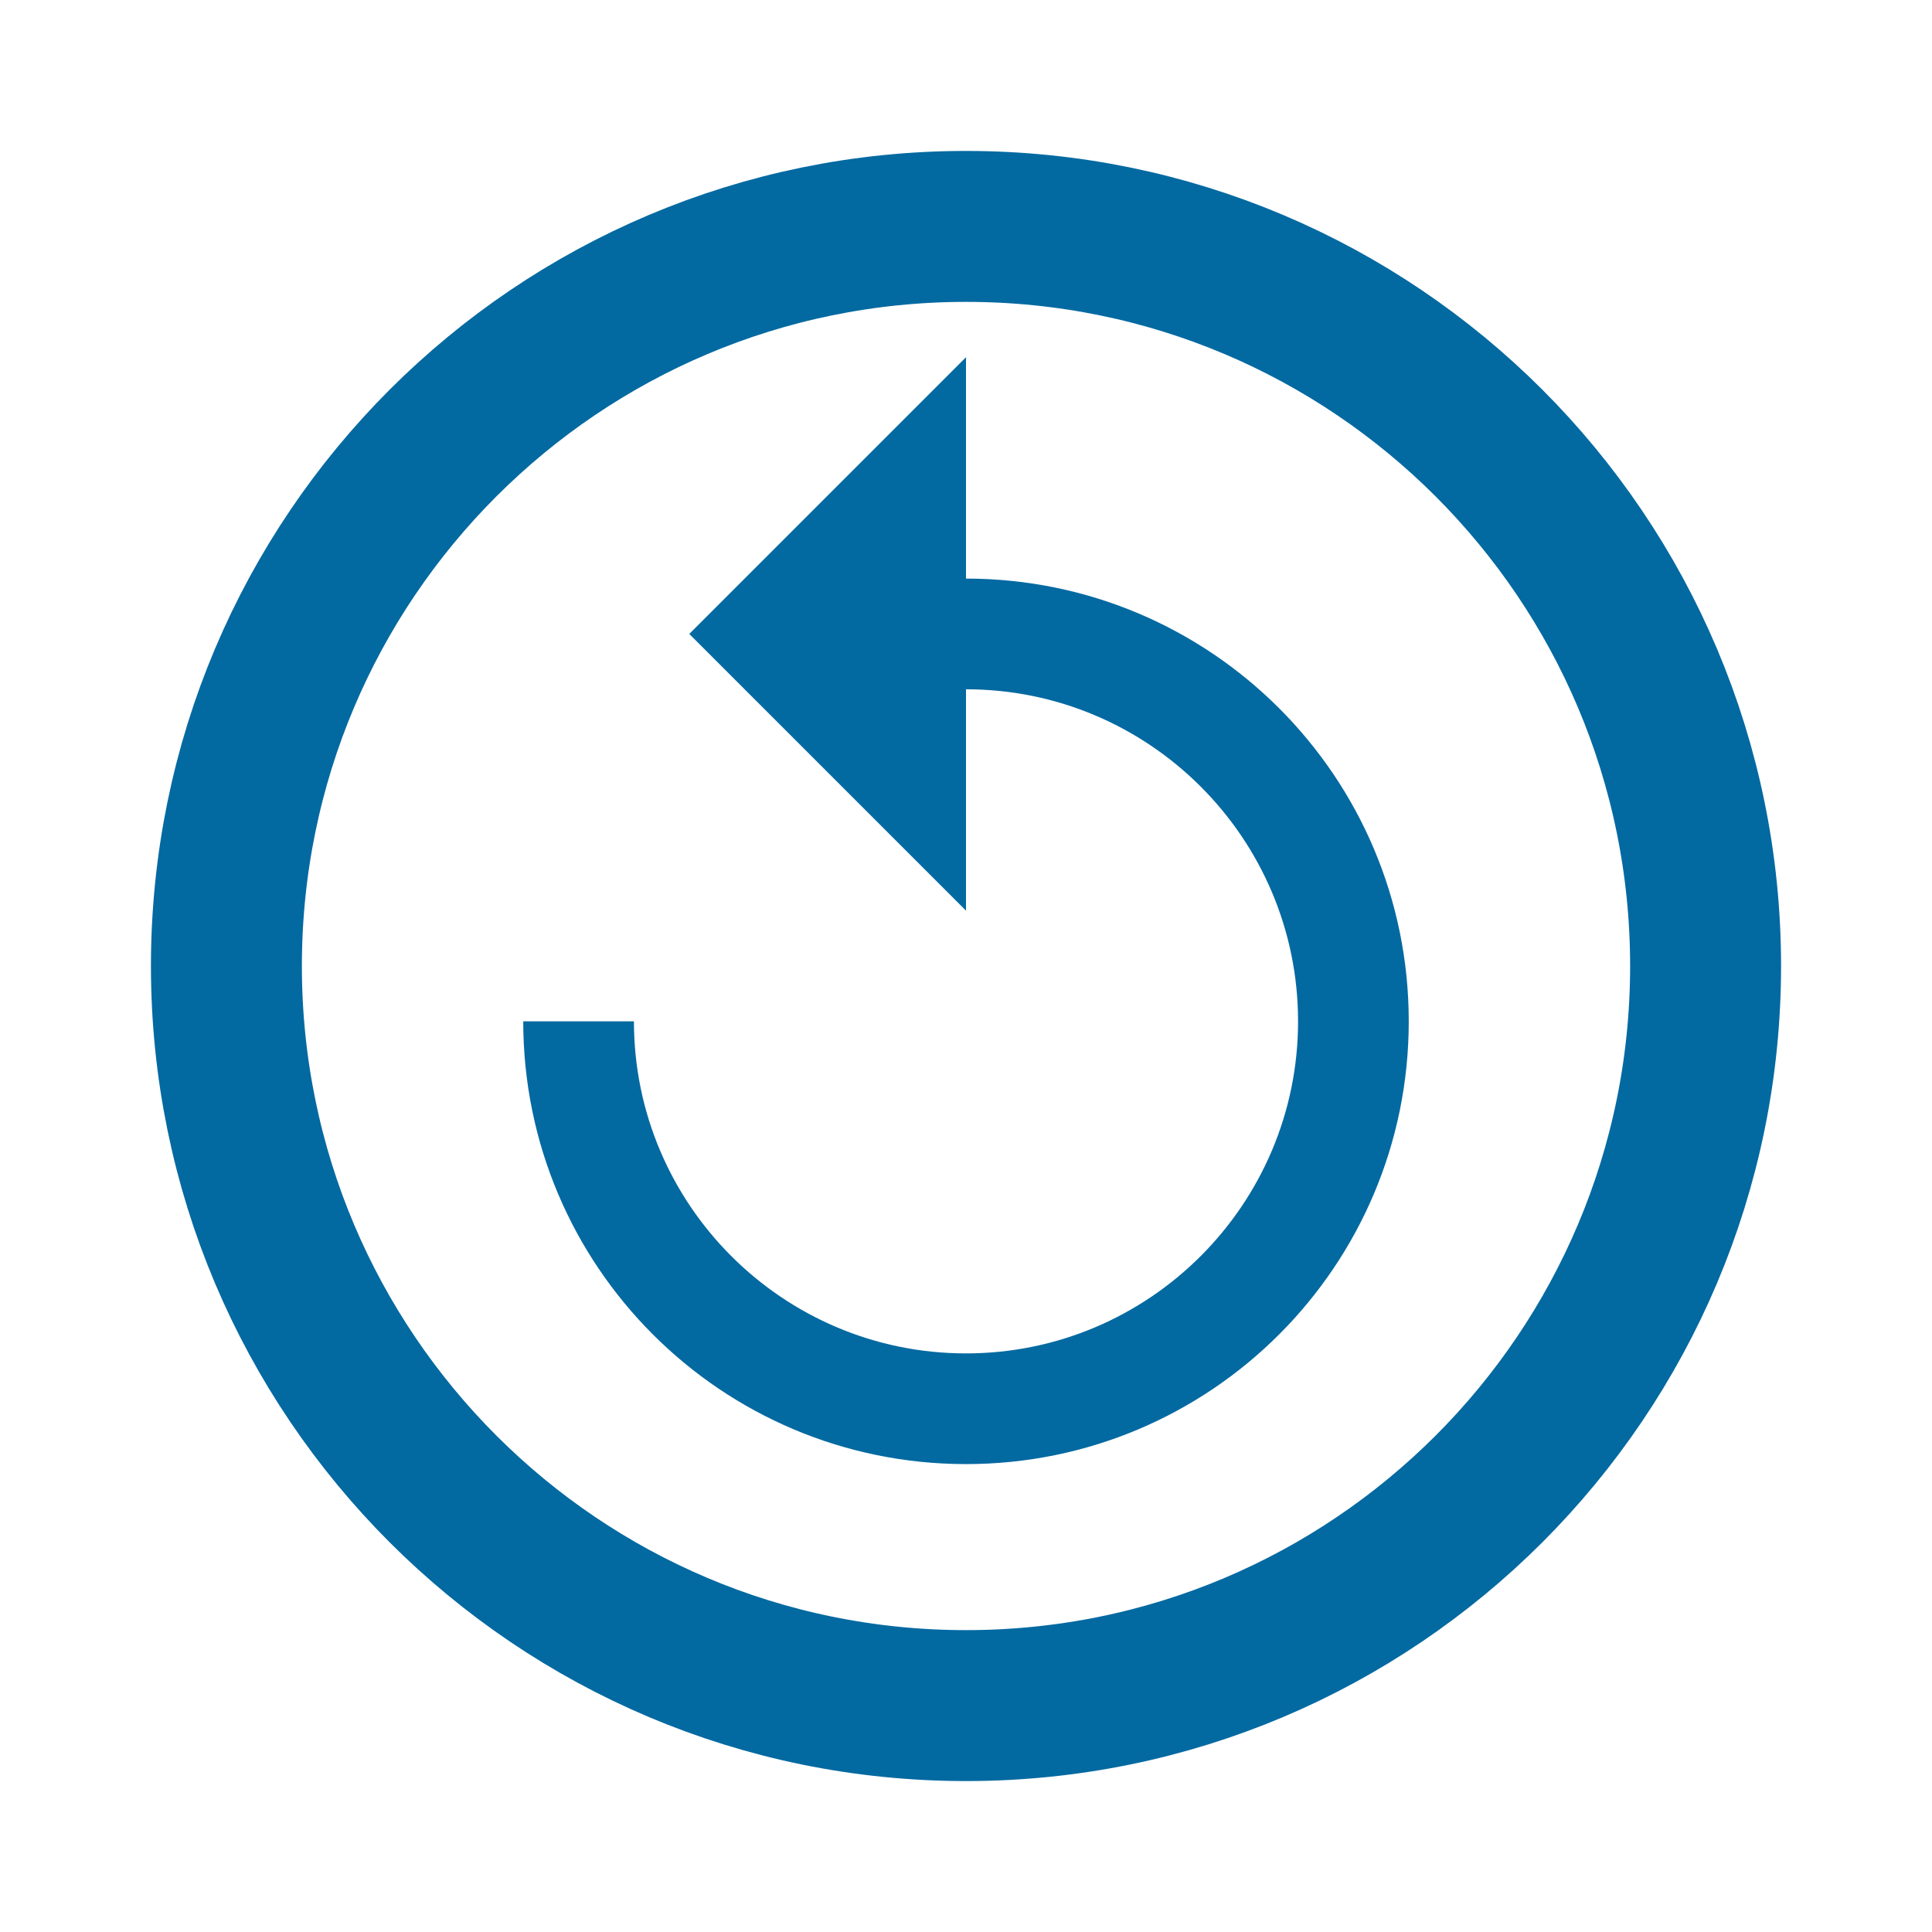
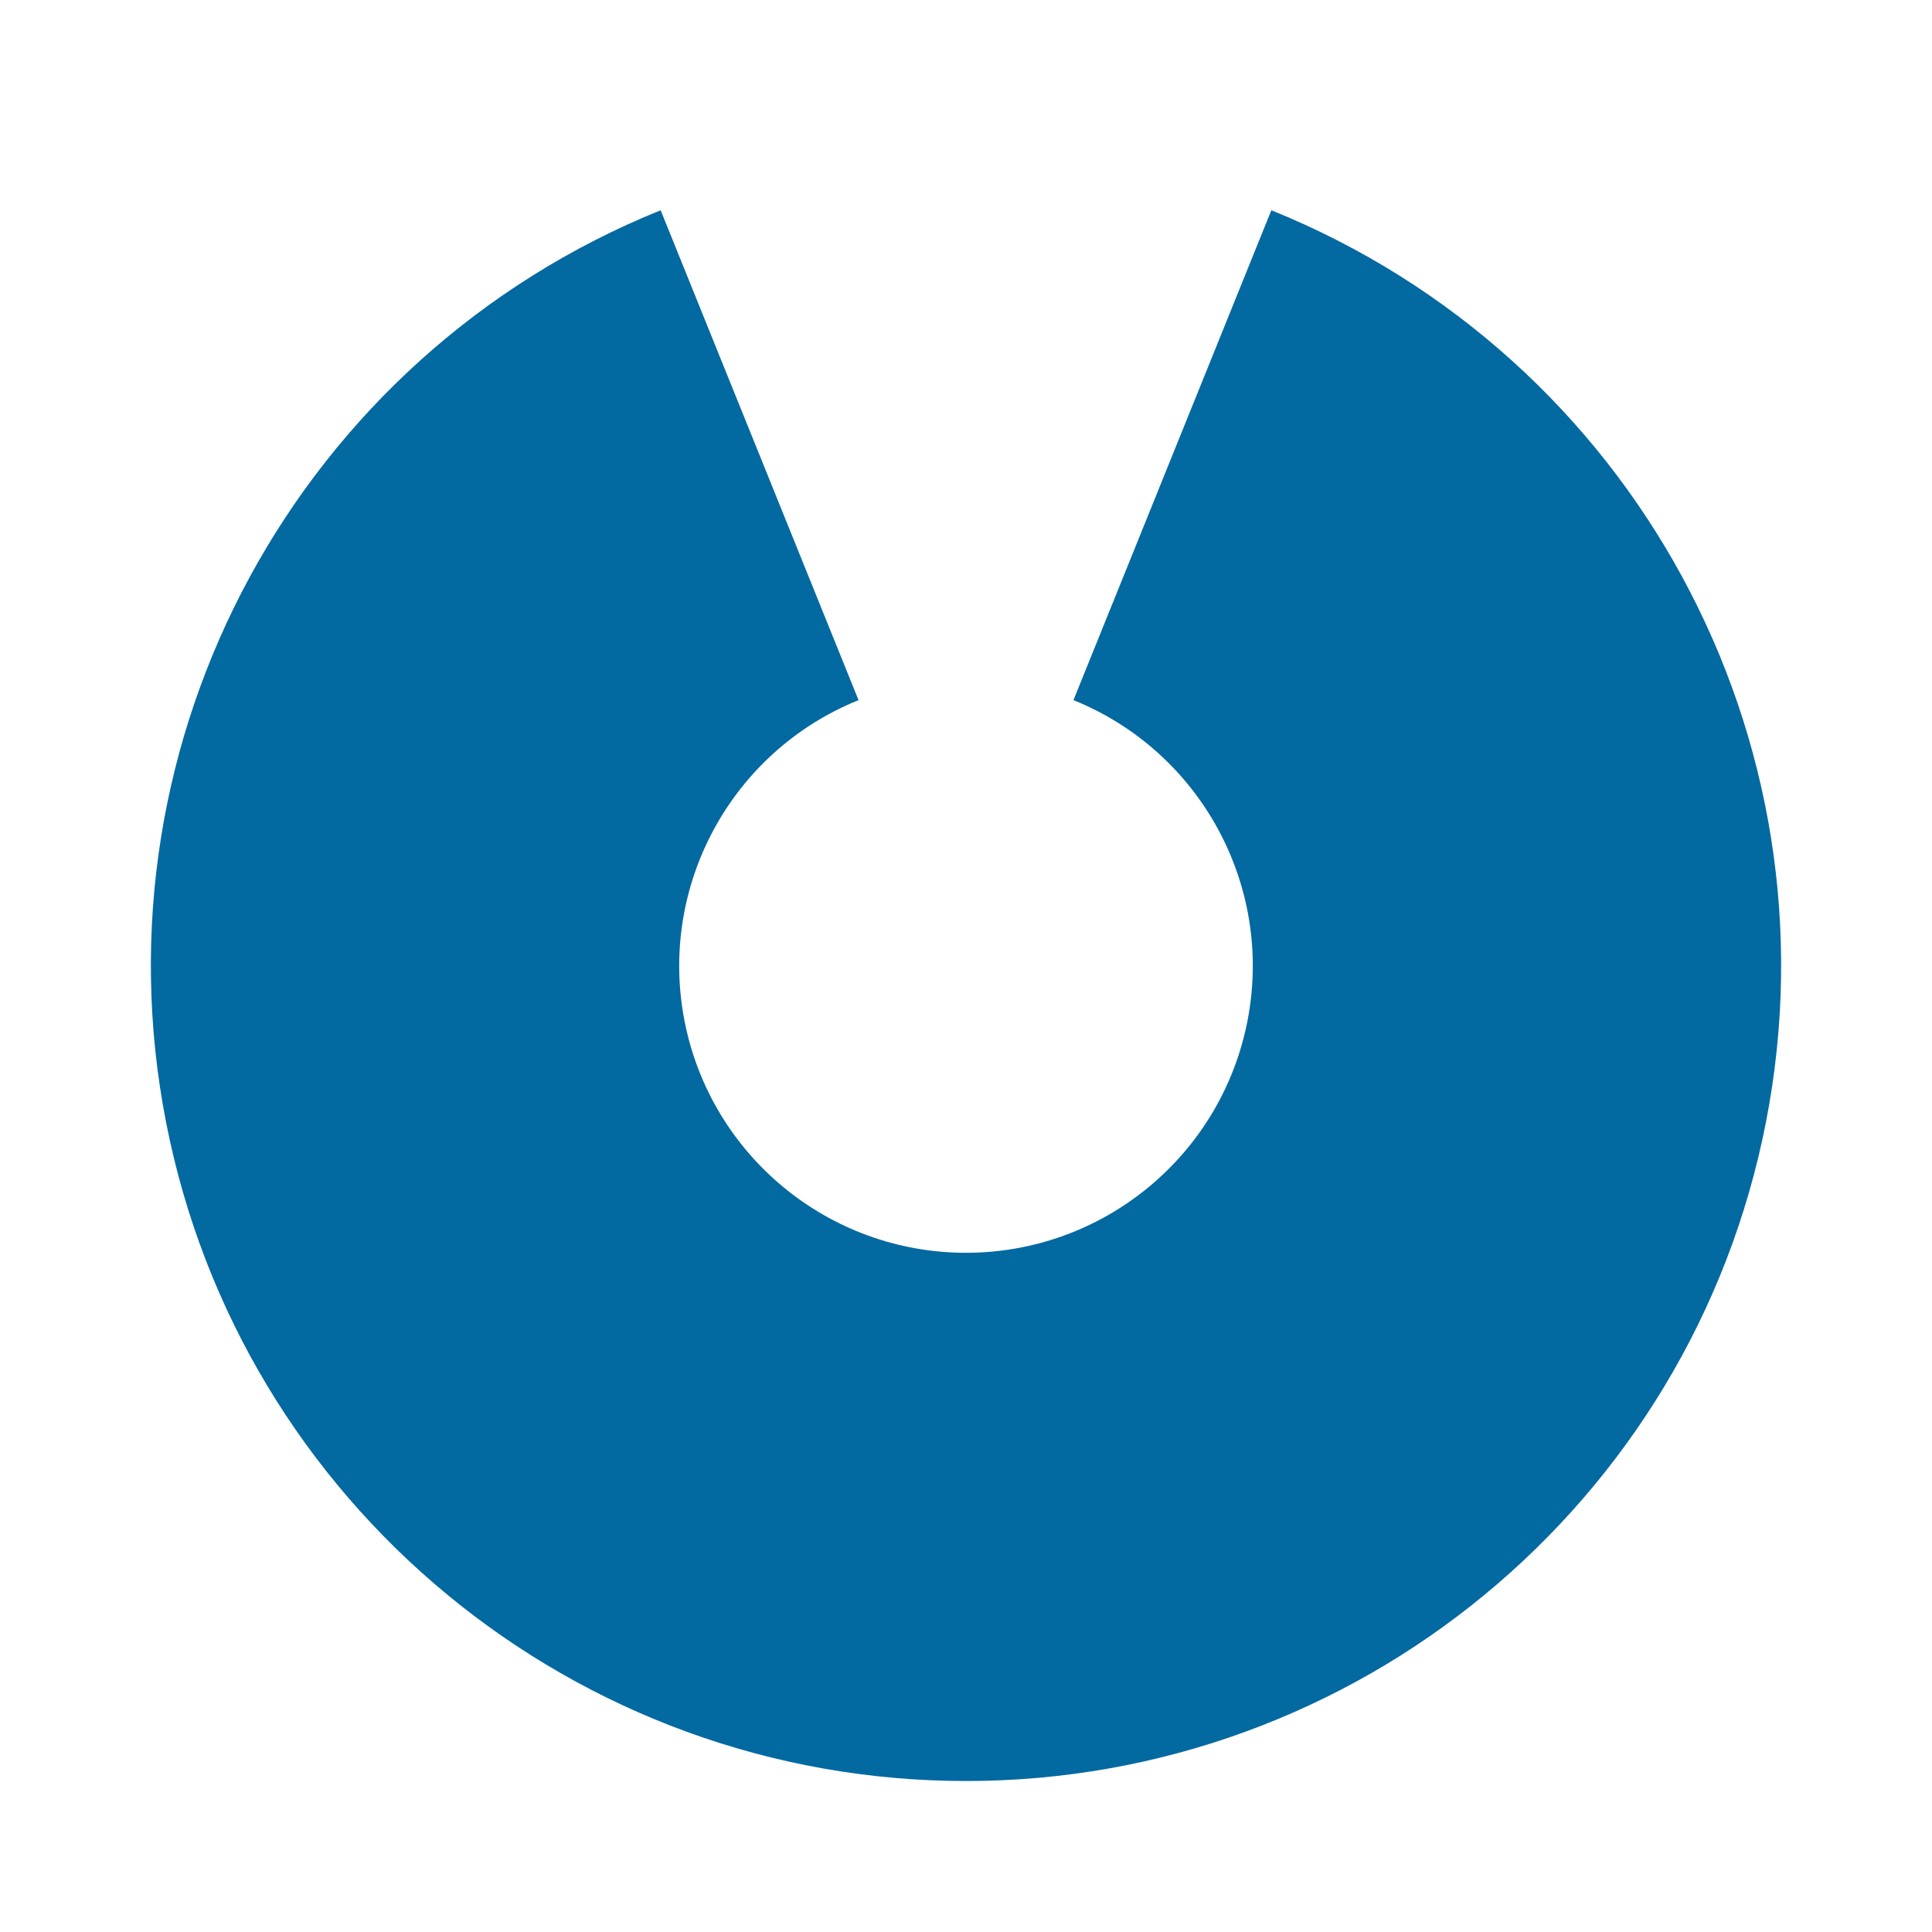
<svg xmlns="http://www.w3.org/2000/svg" width="96" height="96" viewBox="0 0 256 256" role="img" aria-label="Rewindom">
-   <circle cx="128" cy="128" r="98" fill="none" stroke="#0369a1" stroke-width="20" />
-   <path fill="#0369a1" transform="translate(40 40) scale(7.333333)" d="M12 5V1L7 6l5 5V7c3.31 0 6 2.69 6 6s-2.69 6-6 6-6-2.69-6-6H4c0 4.42 3.58 8 8 8s8-3.58 8-8-3.58-8-8-8z" />
+   <path fill="#0369a1" d="M87.54 27.86A108 108 0 1 0 168.46 27.86L142.24 92.77A38 38 0 1 1 113.76 92.77Z" />
</svg>
